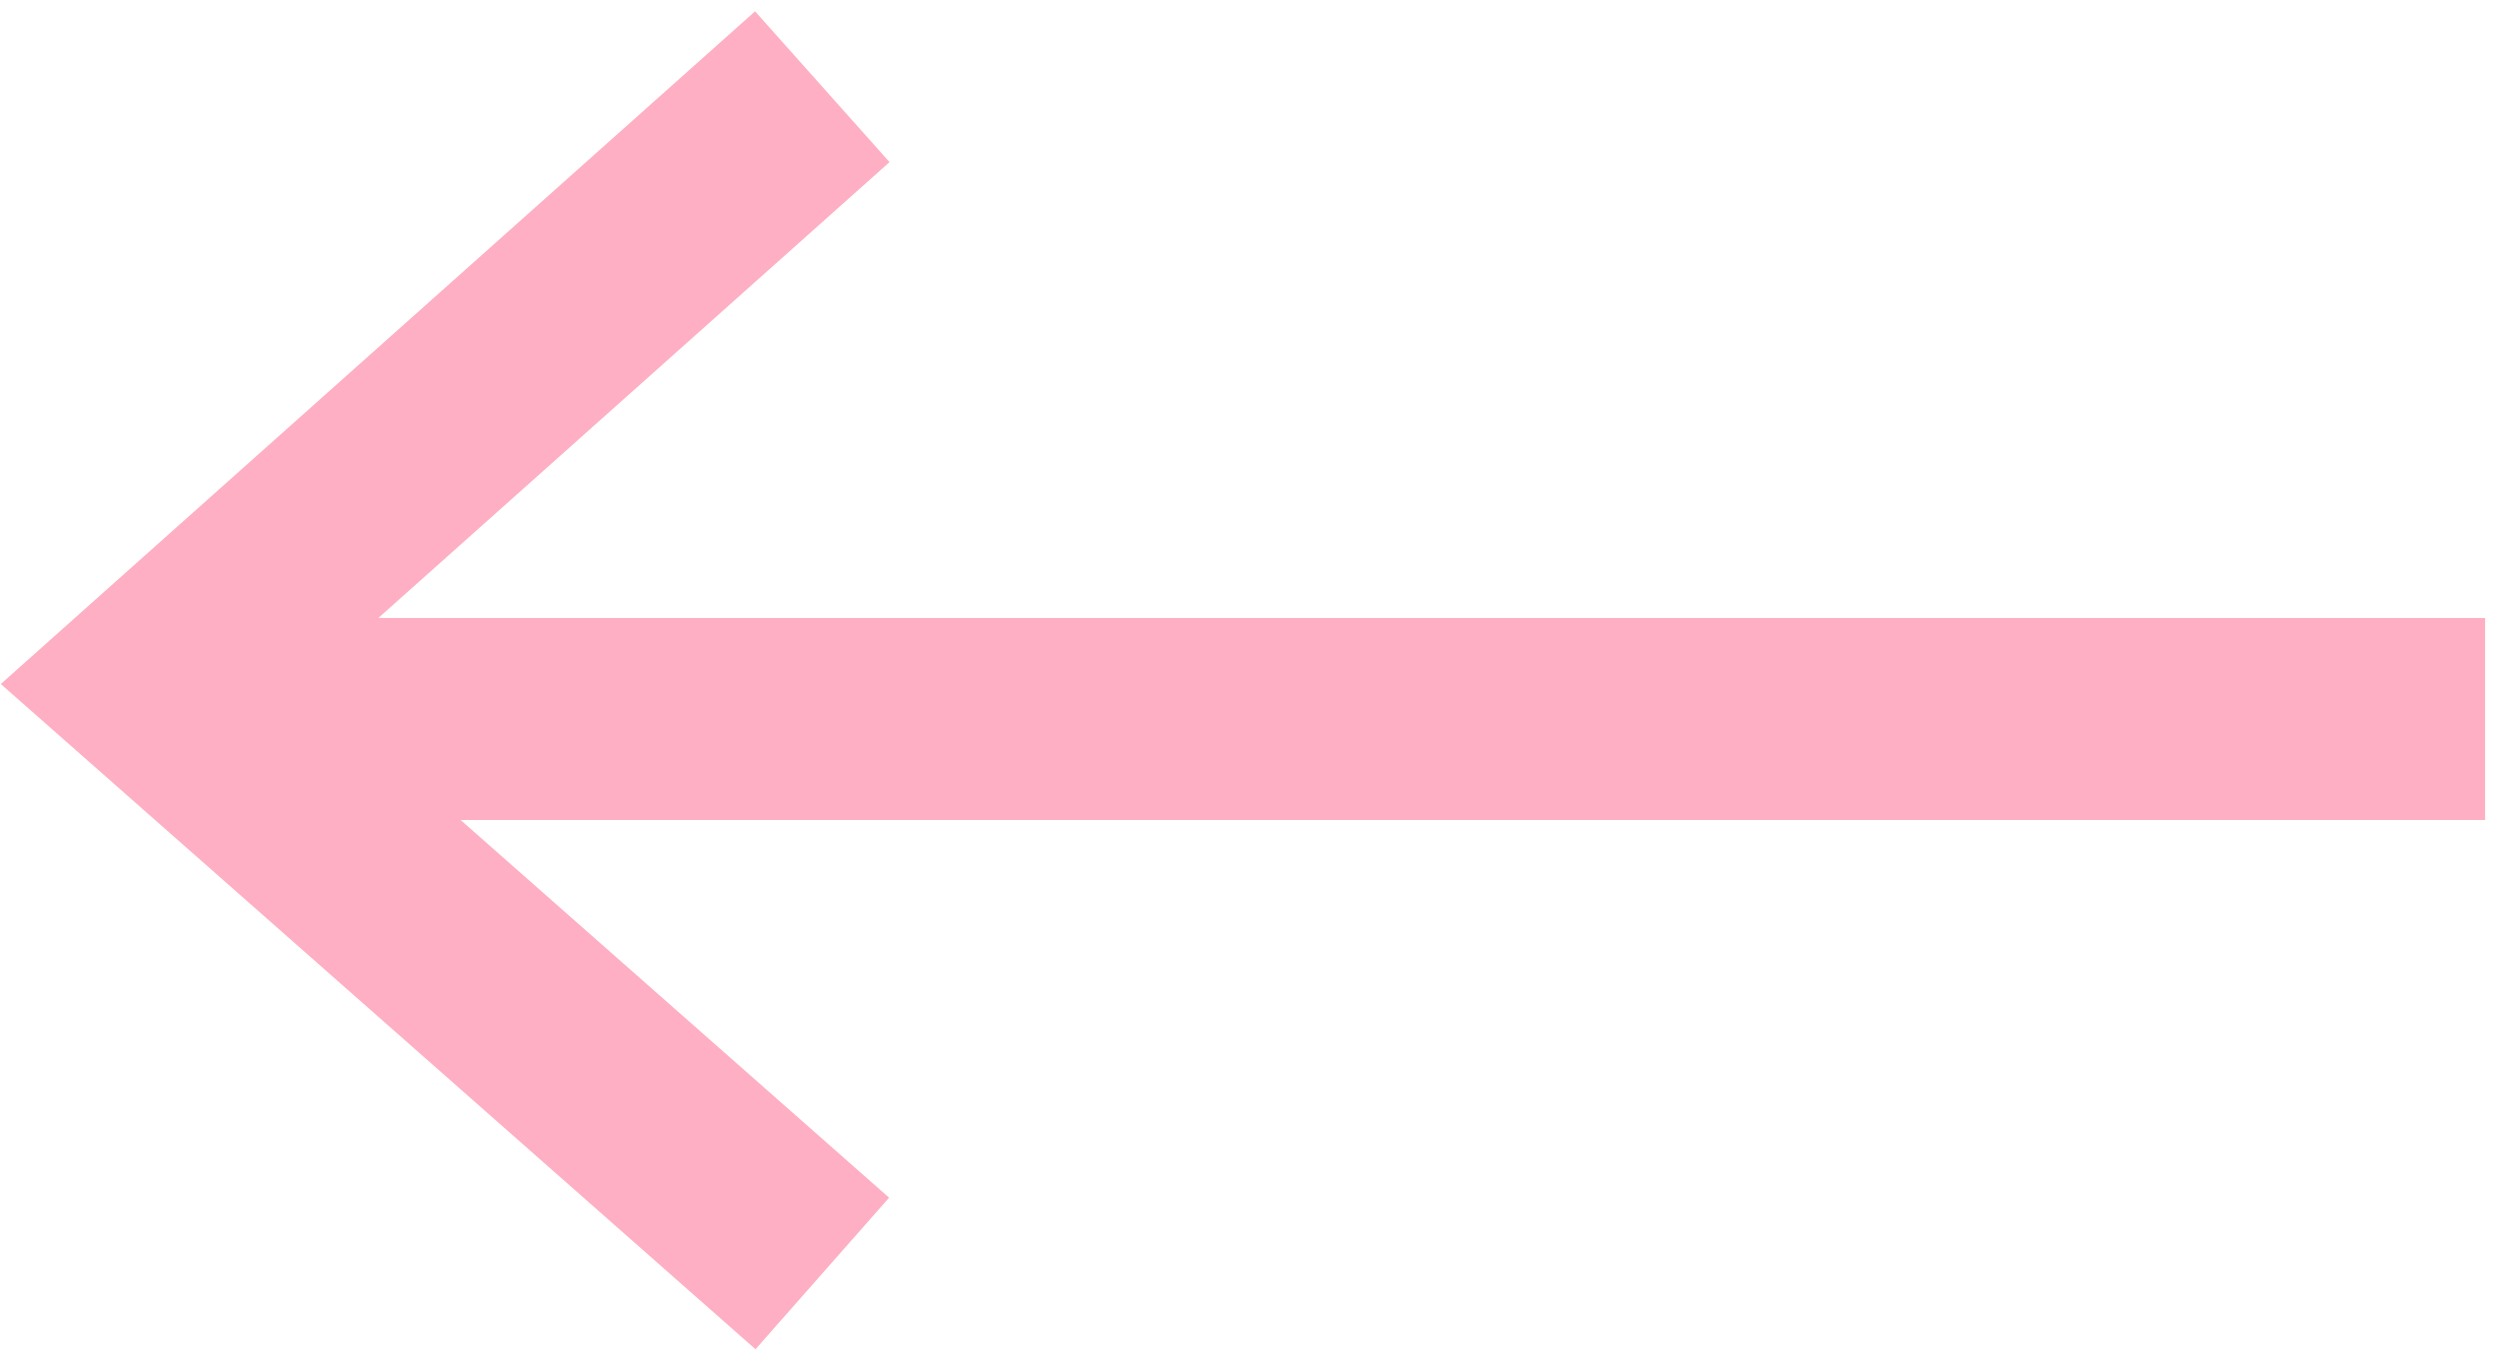
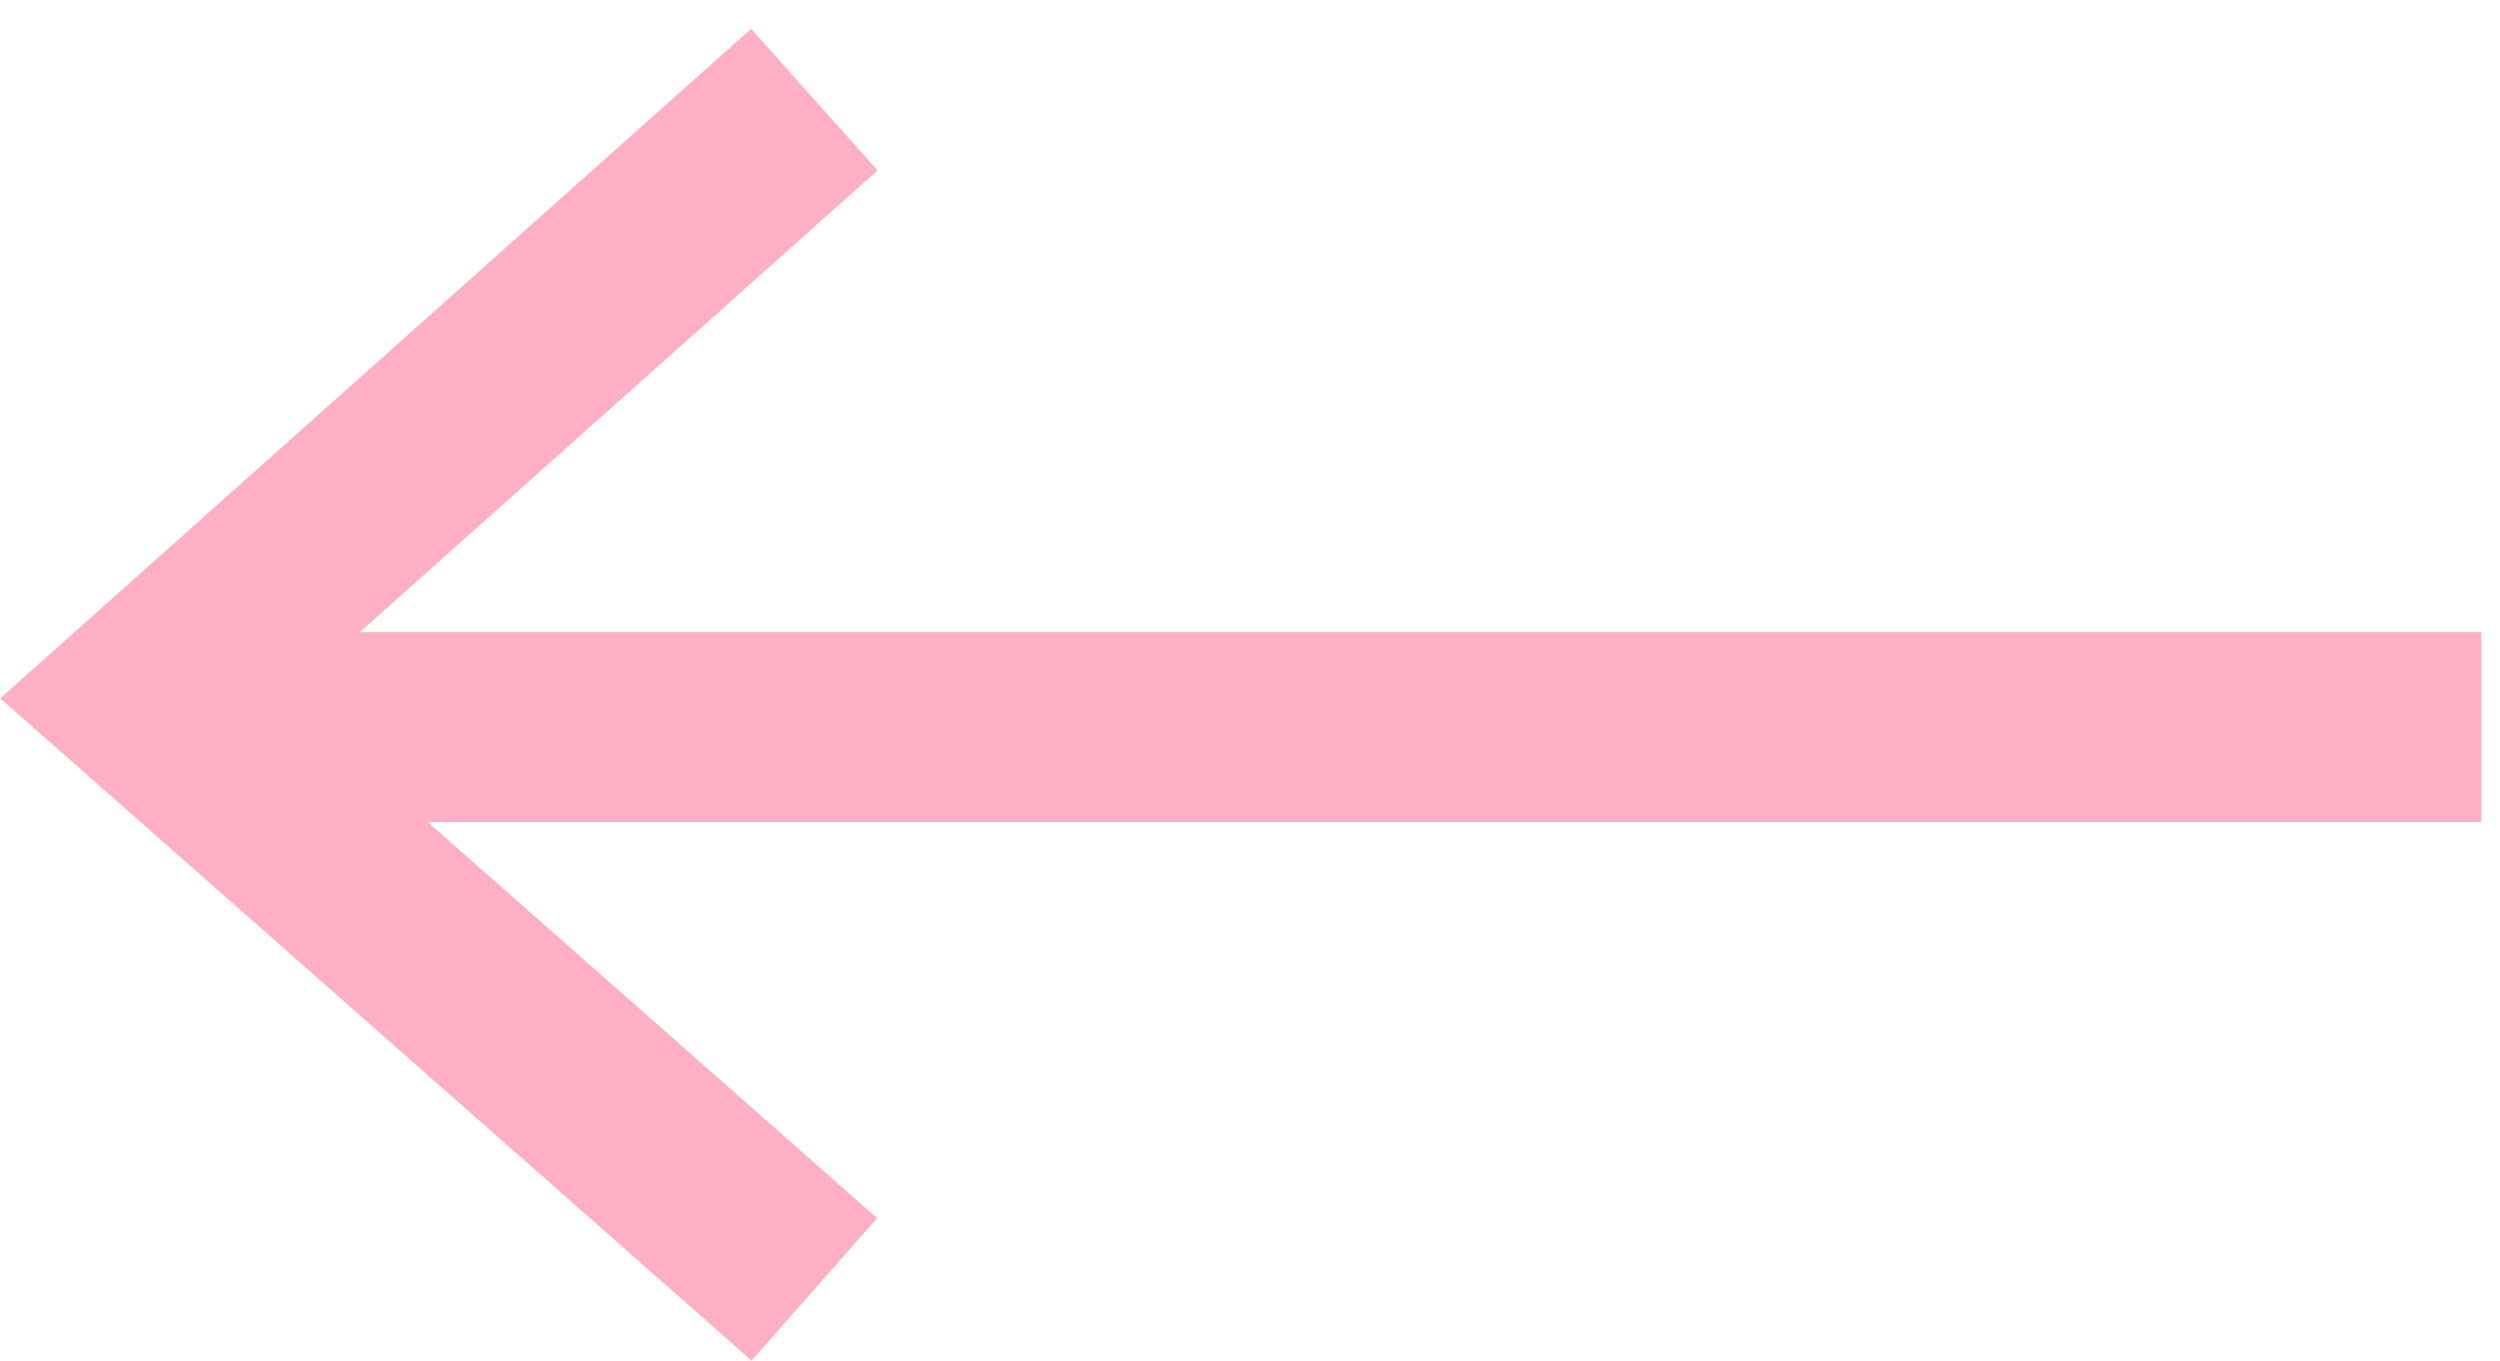
- <svg xmlns="http://www.w3.org/2000/svg" width="99" height="54" viewBox="0 0 99 54" fill="none">
-   <path d="M32.563 50.429L6.061 27.069L32.563 3.434" stroke="#FFAFC3" stroke-width="8" />
-   <line x1="98.41" y1="28.472" x2="7.153" y2="28.472" stroke="#FFAFC3" stroke-width="8" />
+ <svg xmlns="http://www.w3.org/2000/svg" width="79" height="43" viewBox="0 0 79 43" fill="none">
+   <path d="M25.733 40.743L4.53 22.055L25.733 3.148" stroke="#FFAFC3" stroke-width="6" />
+   <line x1="78.41" y1="22.977" x2="5.405" y2="22.977" stroke="#FFAFC3" stroke-width="6" />
</svg>
